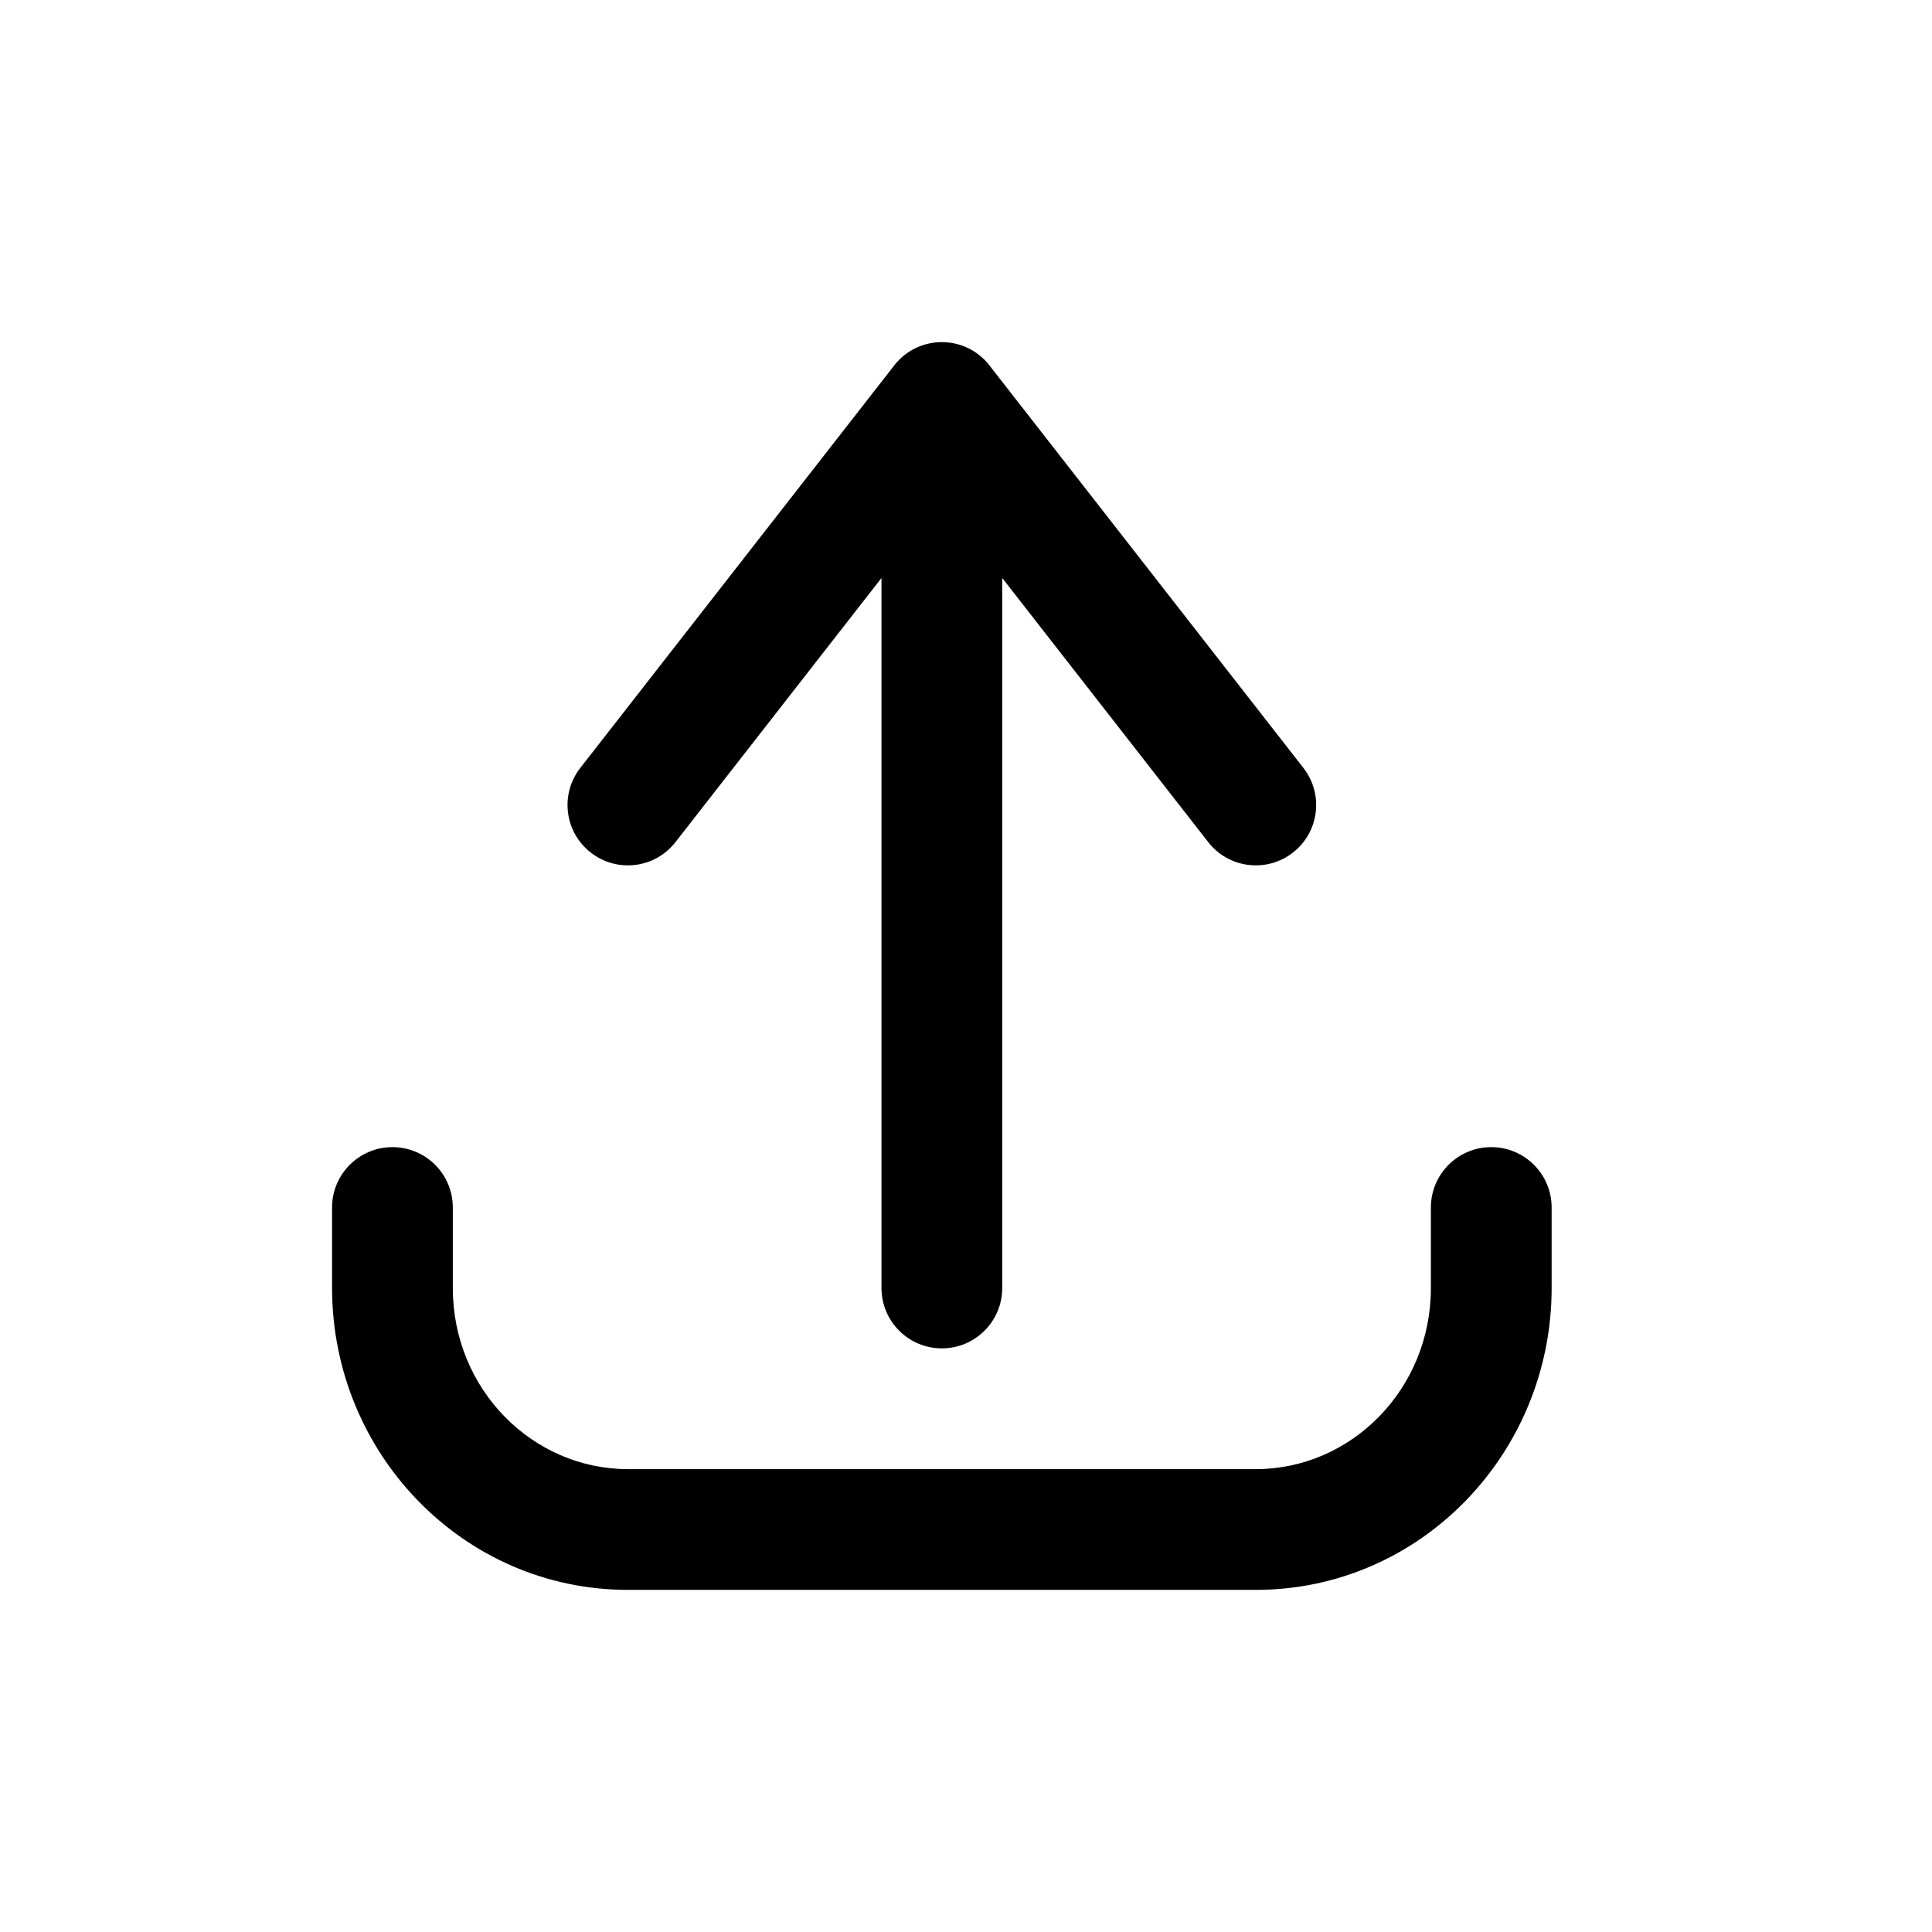
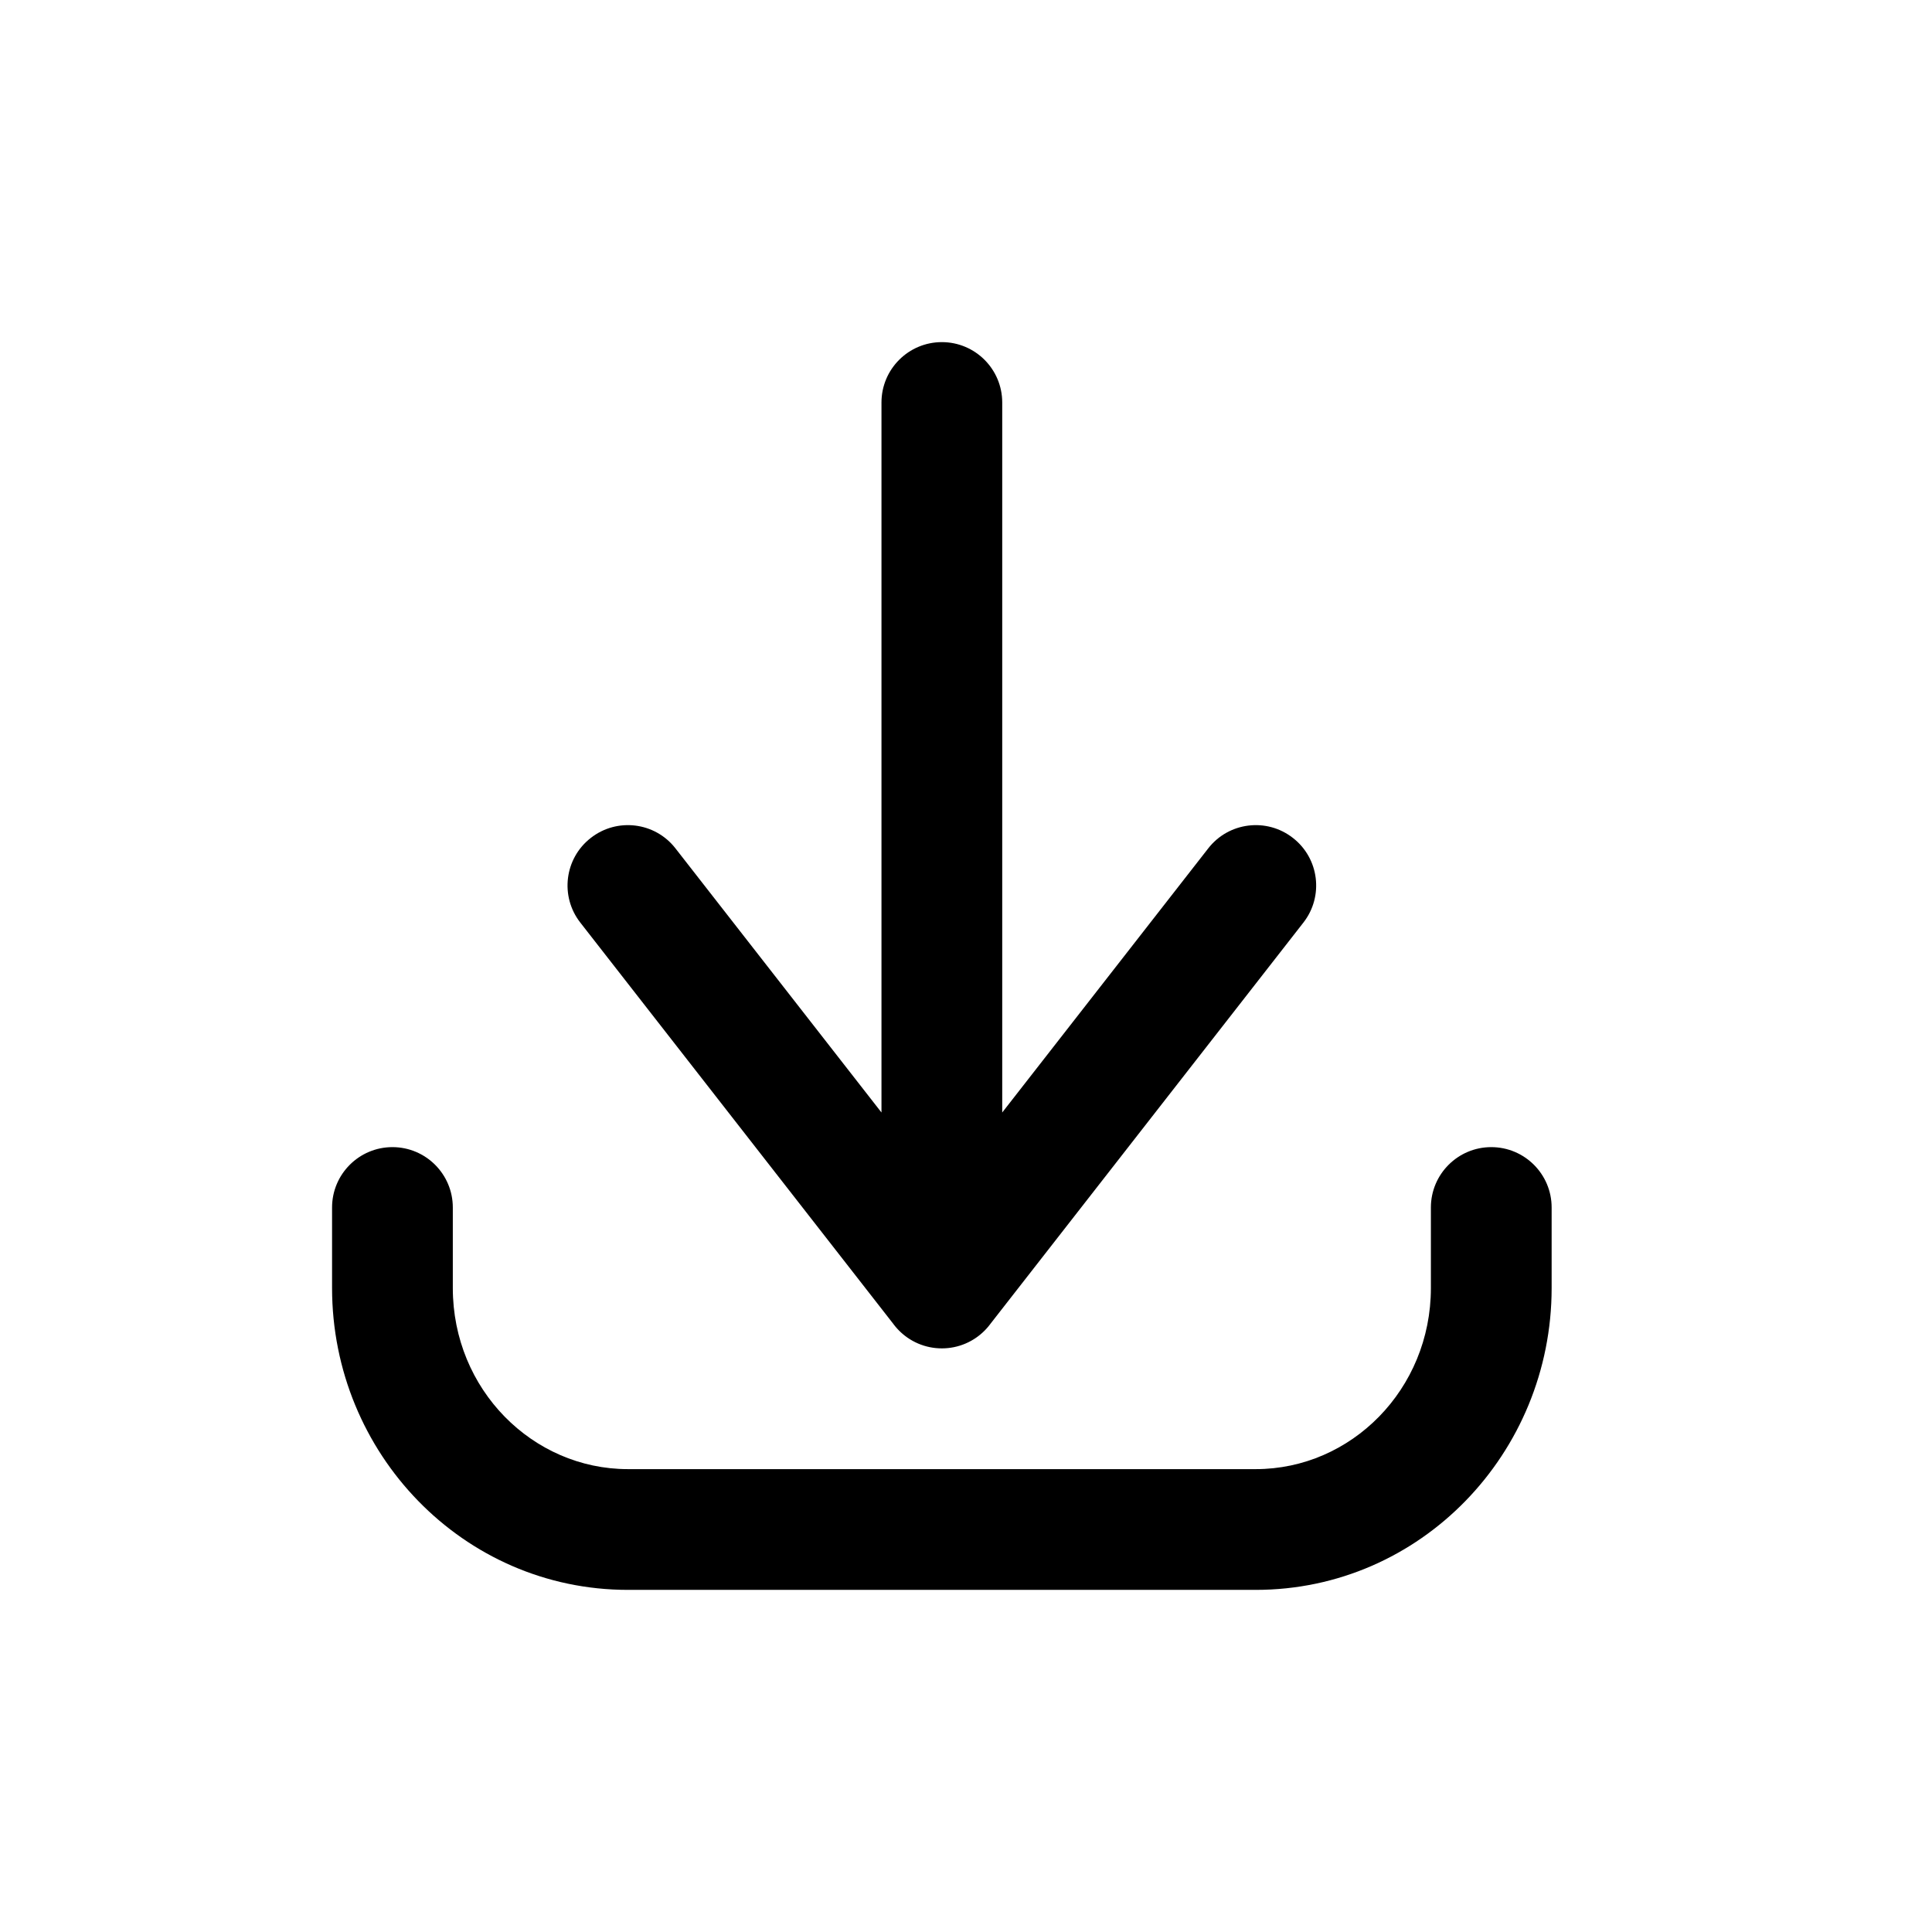
<svg xmlns="http://www.w3.org/2000/svg" width="800px" height="800px" viewBox="0 0 24 24" fill="none">
-   <path d="M5.625 15C5.625 14.586 5.289 14.25 4.875 14.25C4.461 14.25 4.125 14.586 4.125 15H5.625ZM4.875 16H4.125H4.875ZM19.275 15C19.275 14.586 18.939 14.25 18.525 14.25C18.111 14.25 17.775 14.586 17.775 15H19.275ZM12.291 5.461C12.546 5.135 12.488 4.663 12.161 4.409C11.835 4.154 11.363 4.212 11.109 4.539L12.291 5.461ZM7.209 9.539C6.954 9.865 7.012 10.337 7.339 10.591C7.665 10.846 8.137 10.788 8.391 10.461L7.209 9.539ZM12.291 4.539C12.037 4.212 11.565 4.154 11.239 4.409C10.912 4.663 10.854 5.135 11.109 5.461L12.291 4.539ZM15.009 10.461C15.263 10.788 15.735 10.846 16.061 10.591C16.388 10.337 16.446 9.865 16.191 9.539L15.009 10.461ZM12.45 5C12.45 4.586 12.114 4.25 11.7 4.25C11.286 4.25 10.95 4.586 10.95 5H12.45ZM10.95 16C10.95 16.414 11.286 16.75 11.7 16.75C12.114 16.75 12.45 16.414 12.45 16H10.95ZM4.125 15V16H5.625V15H4.125ZM4.125 16C4.125 18.053 5.753 19.75 7.8 19.75V18.25C6.617 18.25 5.625 17.261 5.625 16H4.125ZM7.8 19.75H15.6V18.25H7.8V19.75ZM15.6 19.75C17.647 19.75 19.275 18.053 19.275 16H17.775C17.775 17.261 16.783 18.25 15.6 18.25V19.75ZM19.275 16V15H17.775V16H19.275ZM11.109 4.539L7.209 9.539L8.391 10.461L12.291 5.461L11.109 4.539ZM11.109 5.461L15.009 10.461L16.191 9.539L12.291 4.539L11.109 5.461ZM10.95 5V16H12.45V5H10.95Z" fill="#000000" />
+   <path d="M5.625 15C5.625 14.586 5.289 14.25 4.875 14.25C4.461 14.25 4.125 14.586 4.125 15H5.625ZM4.875 16H4.125H4.875ZM19.275 15C19.275 14.586 18.939 14.25 18.525 14.25C18.111 14.25 17.775 14.586 17.775 15H19.275ZM11.109 15.539C10.854 15.865 10.912 16.337 11.239 16.591C11.565 16.846 12.037 16.788 12.291 16.461L11.109 15.539ZM16.191 11.461C16.446 11.135 16.388 10.663 16.061 10.409C15.735 10.154 15.263 10.212 15.009 10.539L16.191 11.461ZM11.109 16.461C11.363 16.788 11.835 16.846 12.161 16.591C12.488 16.337 12.546 15.865 12.291 15.539L11.109 16.461ZM8.391 10.539C8.137 10.212 7.665 10.154 7.339 10.409C7.012 10.663 6.954 11.135 7.209 11.461L8.391 10.539ZM10.95 16C10.95 16.414 11.286 16.75 11.7 16.75C12.114 16.75 12.45 16.414 12.45 16H10.95ZM12.45 5C12.45 4.586 12.114 4.25 11.7 4.25C11.286 4.25 10.95 4.586 10.95 5H12.45ZM4.125 15V16H5.625V15H4.125ZM4.125 16C4.125 18.053 5.753 19.75 7.8 19.75V18.25C6.617 18.25 5.625 17.261 5.625 16H4.125ZM7.8 19.75H15.6V18.25H7.8V19.75ZM15.6 19.75C17.647 19.75 19.275 18.053 19.275 16H17.775C17.775 17.261 16.783 18.25 15.6 18.25V19.75ZM19.275 16V15H17.775V16H19.275ZM12.291 16.461L16.191 11.461L15.009 10.539L11.109 15.539L12.291 16.461ZM12.291 15.539L8.391 10.539L7.209 11.461L11.109 16.461L12.291 15.539ZM12.45 16V5H10.95V16H12.45Z" fill="#000000" />
</svg>
